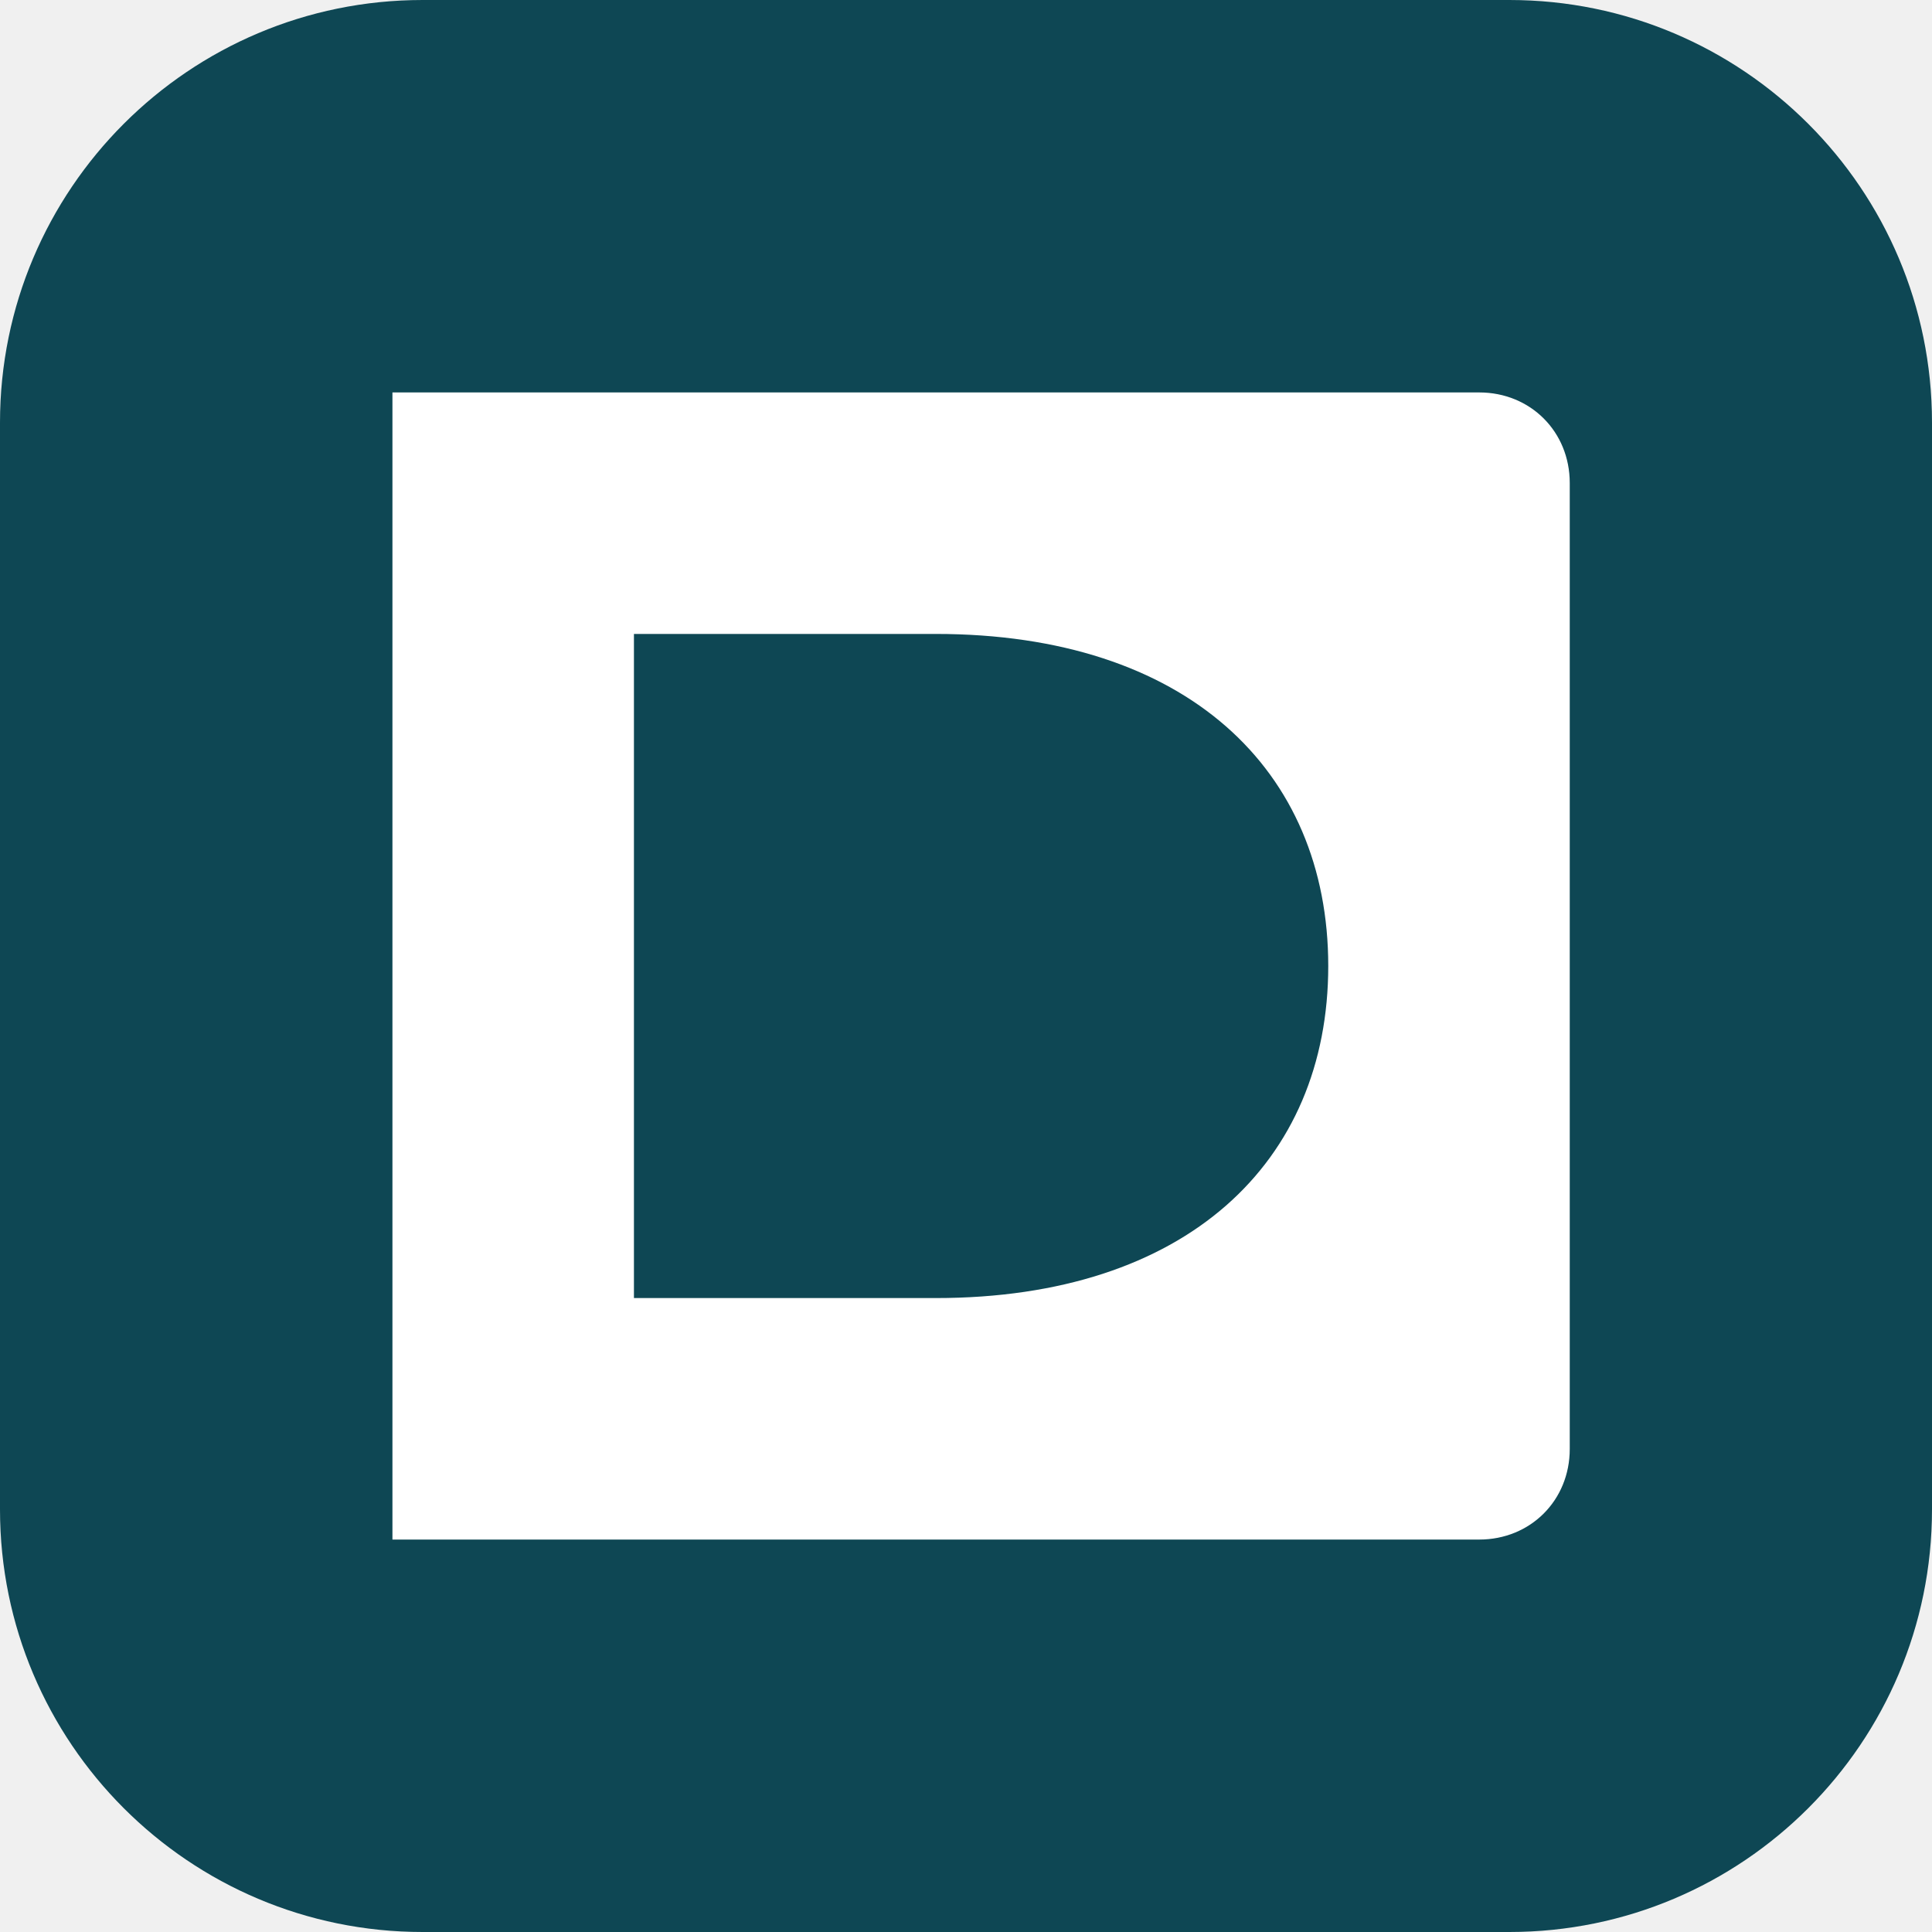
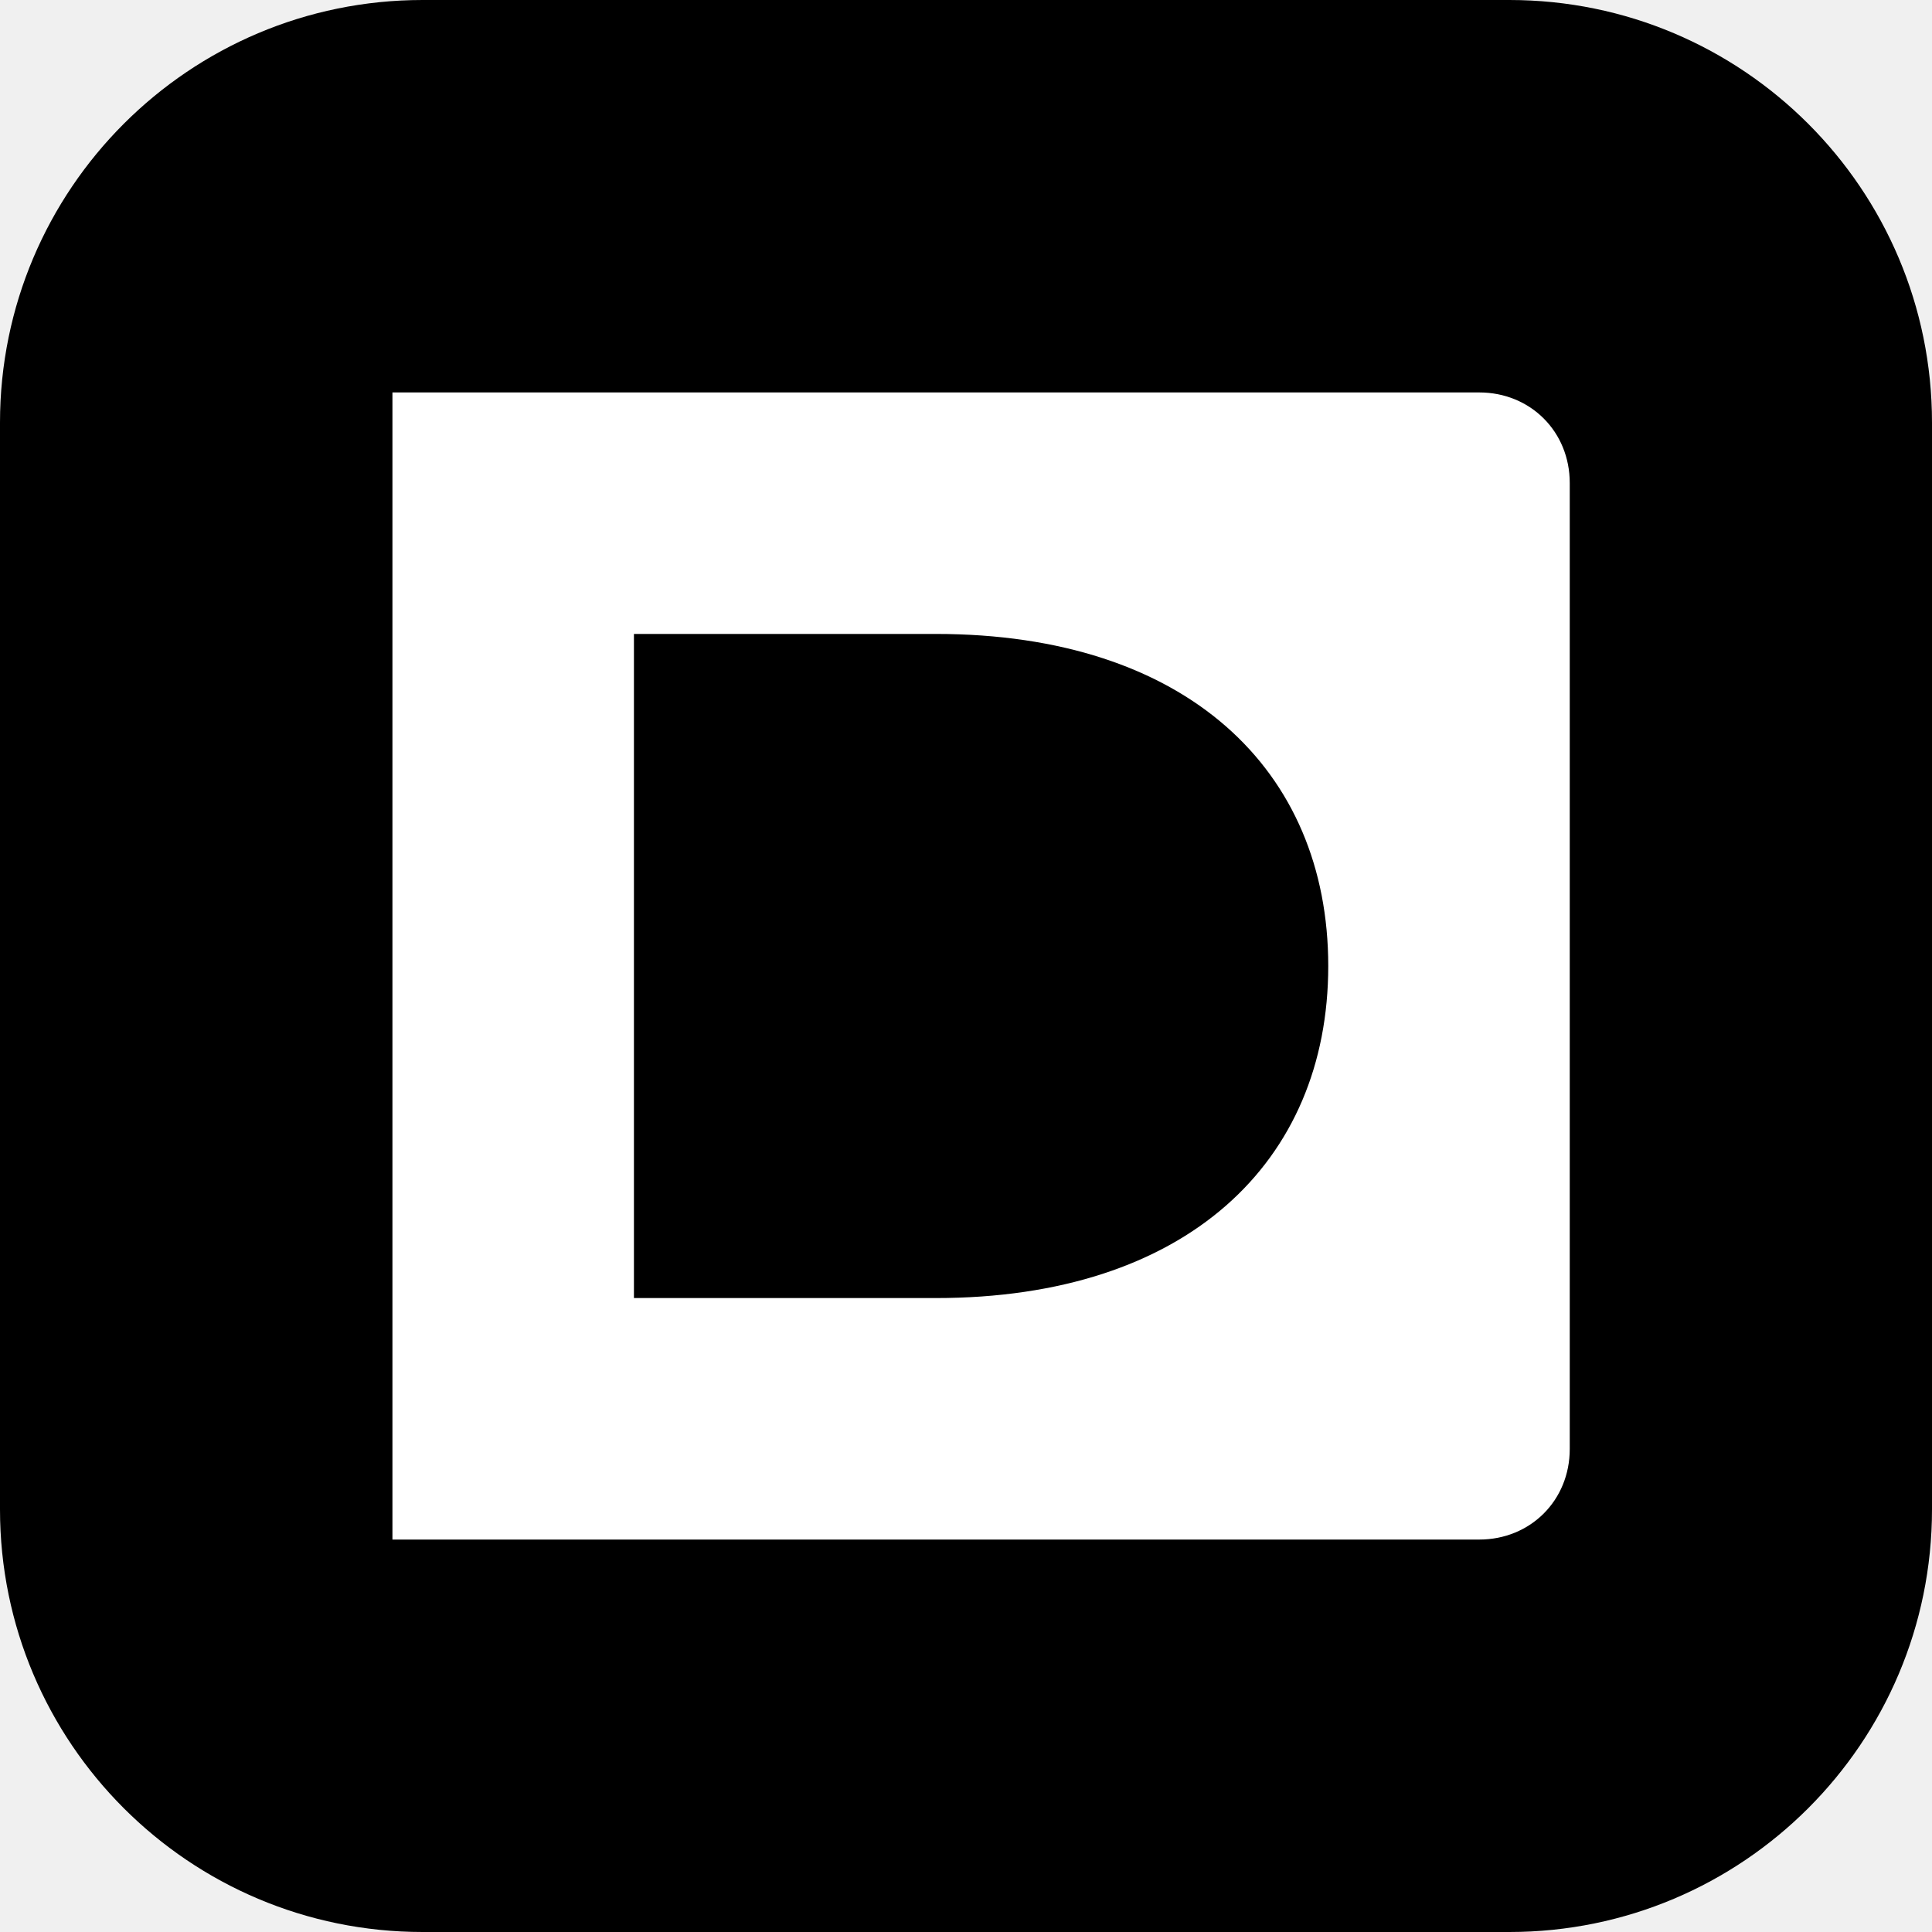
<svg xmlns="http://www.w3.org/2000/svg" viewBox="0 0 64 64" role="img" aria-label="Dryft">
-   <rect width="64" height="64" rx="14" fill="#0e4754" />
+   <rect width="64" height="64" rx="14" fill="#000000" />
  <path fill="#ffffff" fill-rule="evenodd" d="M 13 13 L 49 13 C 50.7 13, 52 14.3, 52 16 L 52 48 C 52 49.7, 50.7 51, 49 51 L 13 51 Z M 21 21 L 21 43 L 31 43 C 39.3 43, 44 38.5, 44 32 C 44 25.5, 39.3 21, 31 21 Z" />
</svg>
